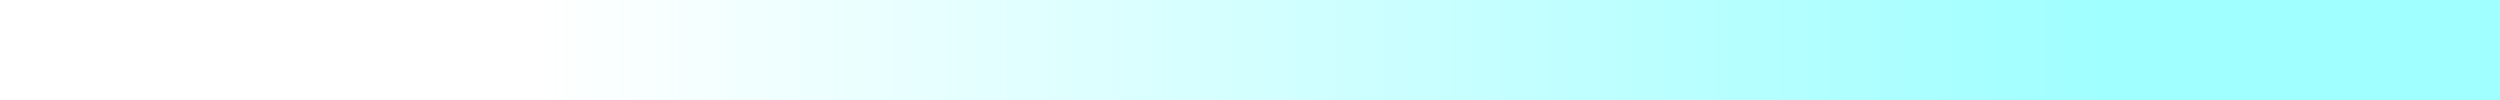
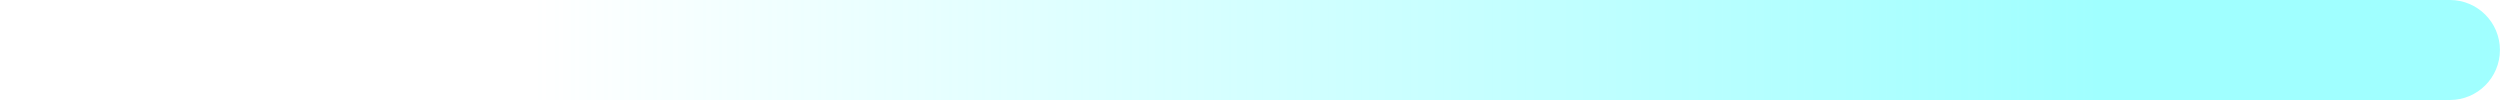
<svg xmlns="http://www.w3.org/2000/svg" xmlns:xlink="http://www.w3.org/1999/xlink" width="250" height="10" viewBox="0 0 66.146 2.646" version="1.1" id="svg5">
  <defs id="defs2">
    <linearGradient id="linearGradient1136">
      <stop style="stop-color:#80ffff;stop-opacity:0.745" offset="0" id="stop1132" />
      <stop style="stop-color:#80ffff;stop-opacity:0" offset="1" id="stop1134" />
    </linearGradient>
    <linearGradient xlink:href="#linearGradient1136" id="linearGradient1138" x1="1.712" y1="33.073" x2="8.318" y2="33.073" gradientUnits="userSpaceOnUse" gradientTransform="matrix(6.25,0,0,0.04,-66.14584,-2.645833)" />
  </defs>
  <g id="layer1">
-     <rect style="fill:url(#linearGradient1138);fill-opacity:1;stroke-width:0;stroke-linejoin:round;stroke-miterlimit:4;stroke-dasharray:none" id="rect846" width="66.146" height="2.646" x="-66.146" y="-2.646" rx="0" transform="scale(-1)" ry="1.323" />
+     <rect style="fill:url(#linearGradient1138);fill-opacity:1;stroke-width:0;stroke-linejoin:round;stroke-miterlimit:4;stroke-dasharray:none" id="rect846" width="66.146" height="2.646" x="-66.146" y="-2.646" rx="1.323" transform="scale(-1)" ry="1.323" />
  </g>
</svg>
